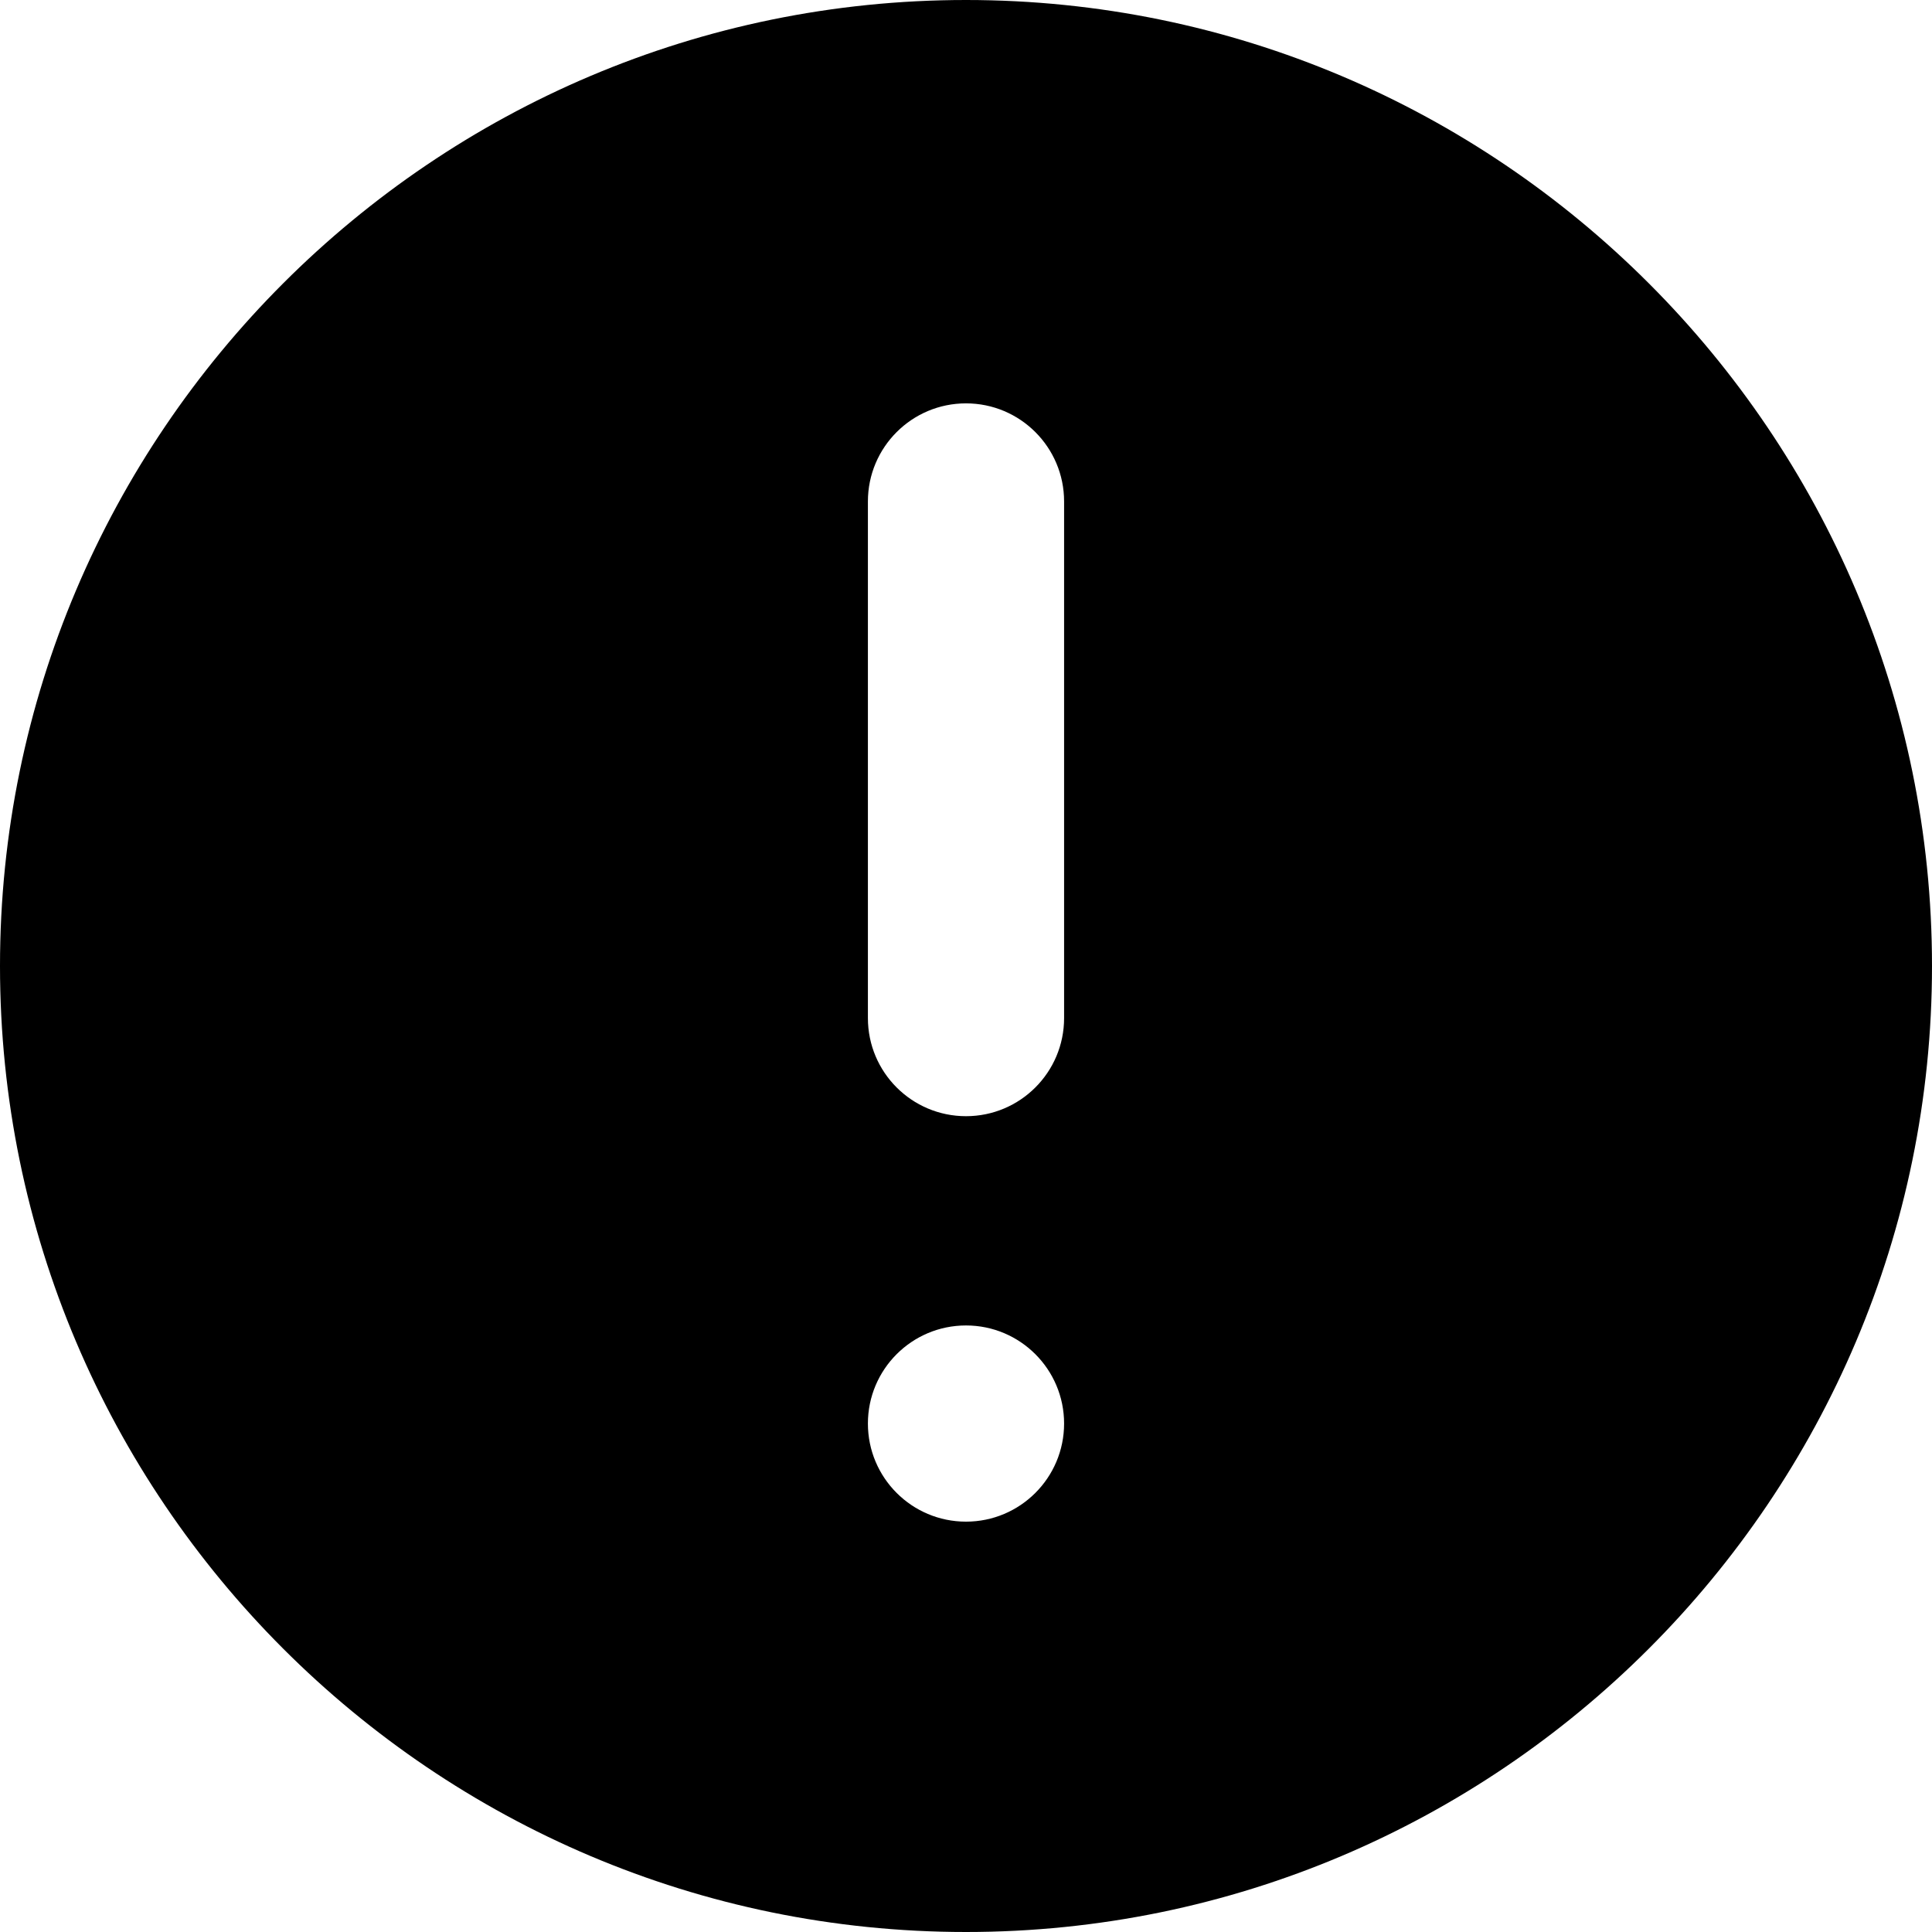
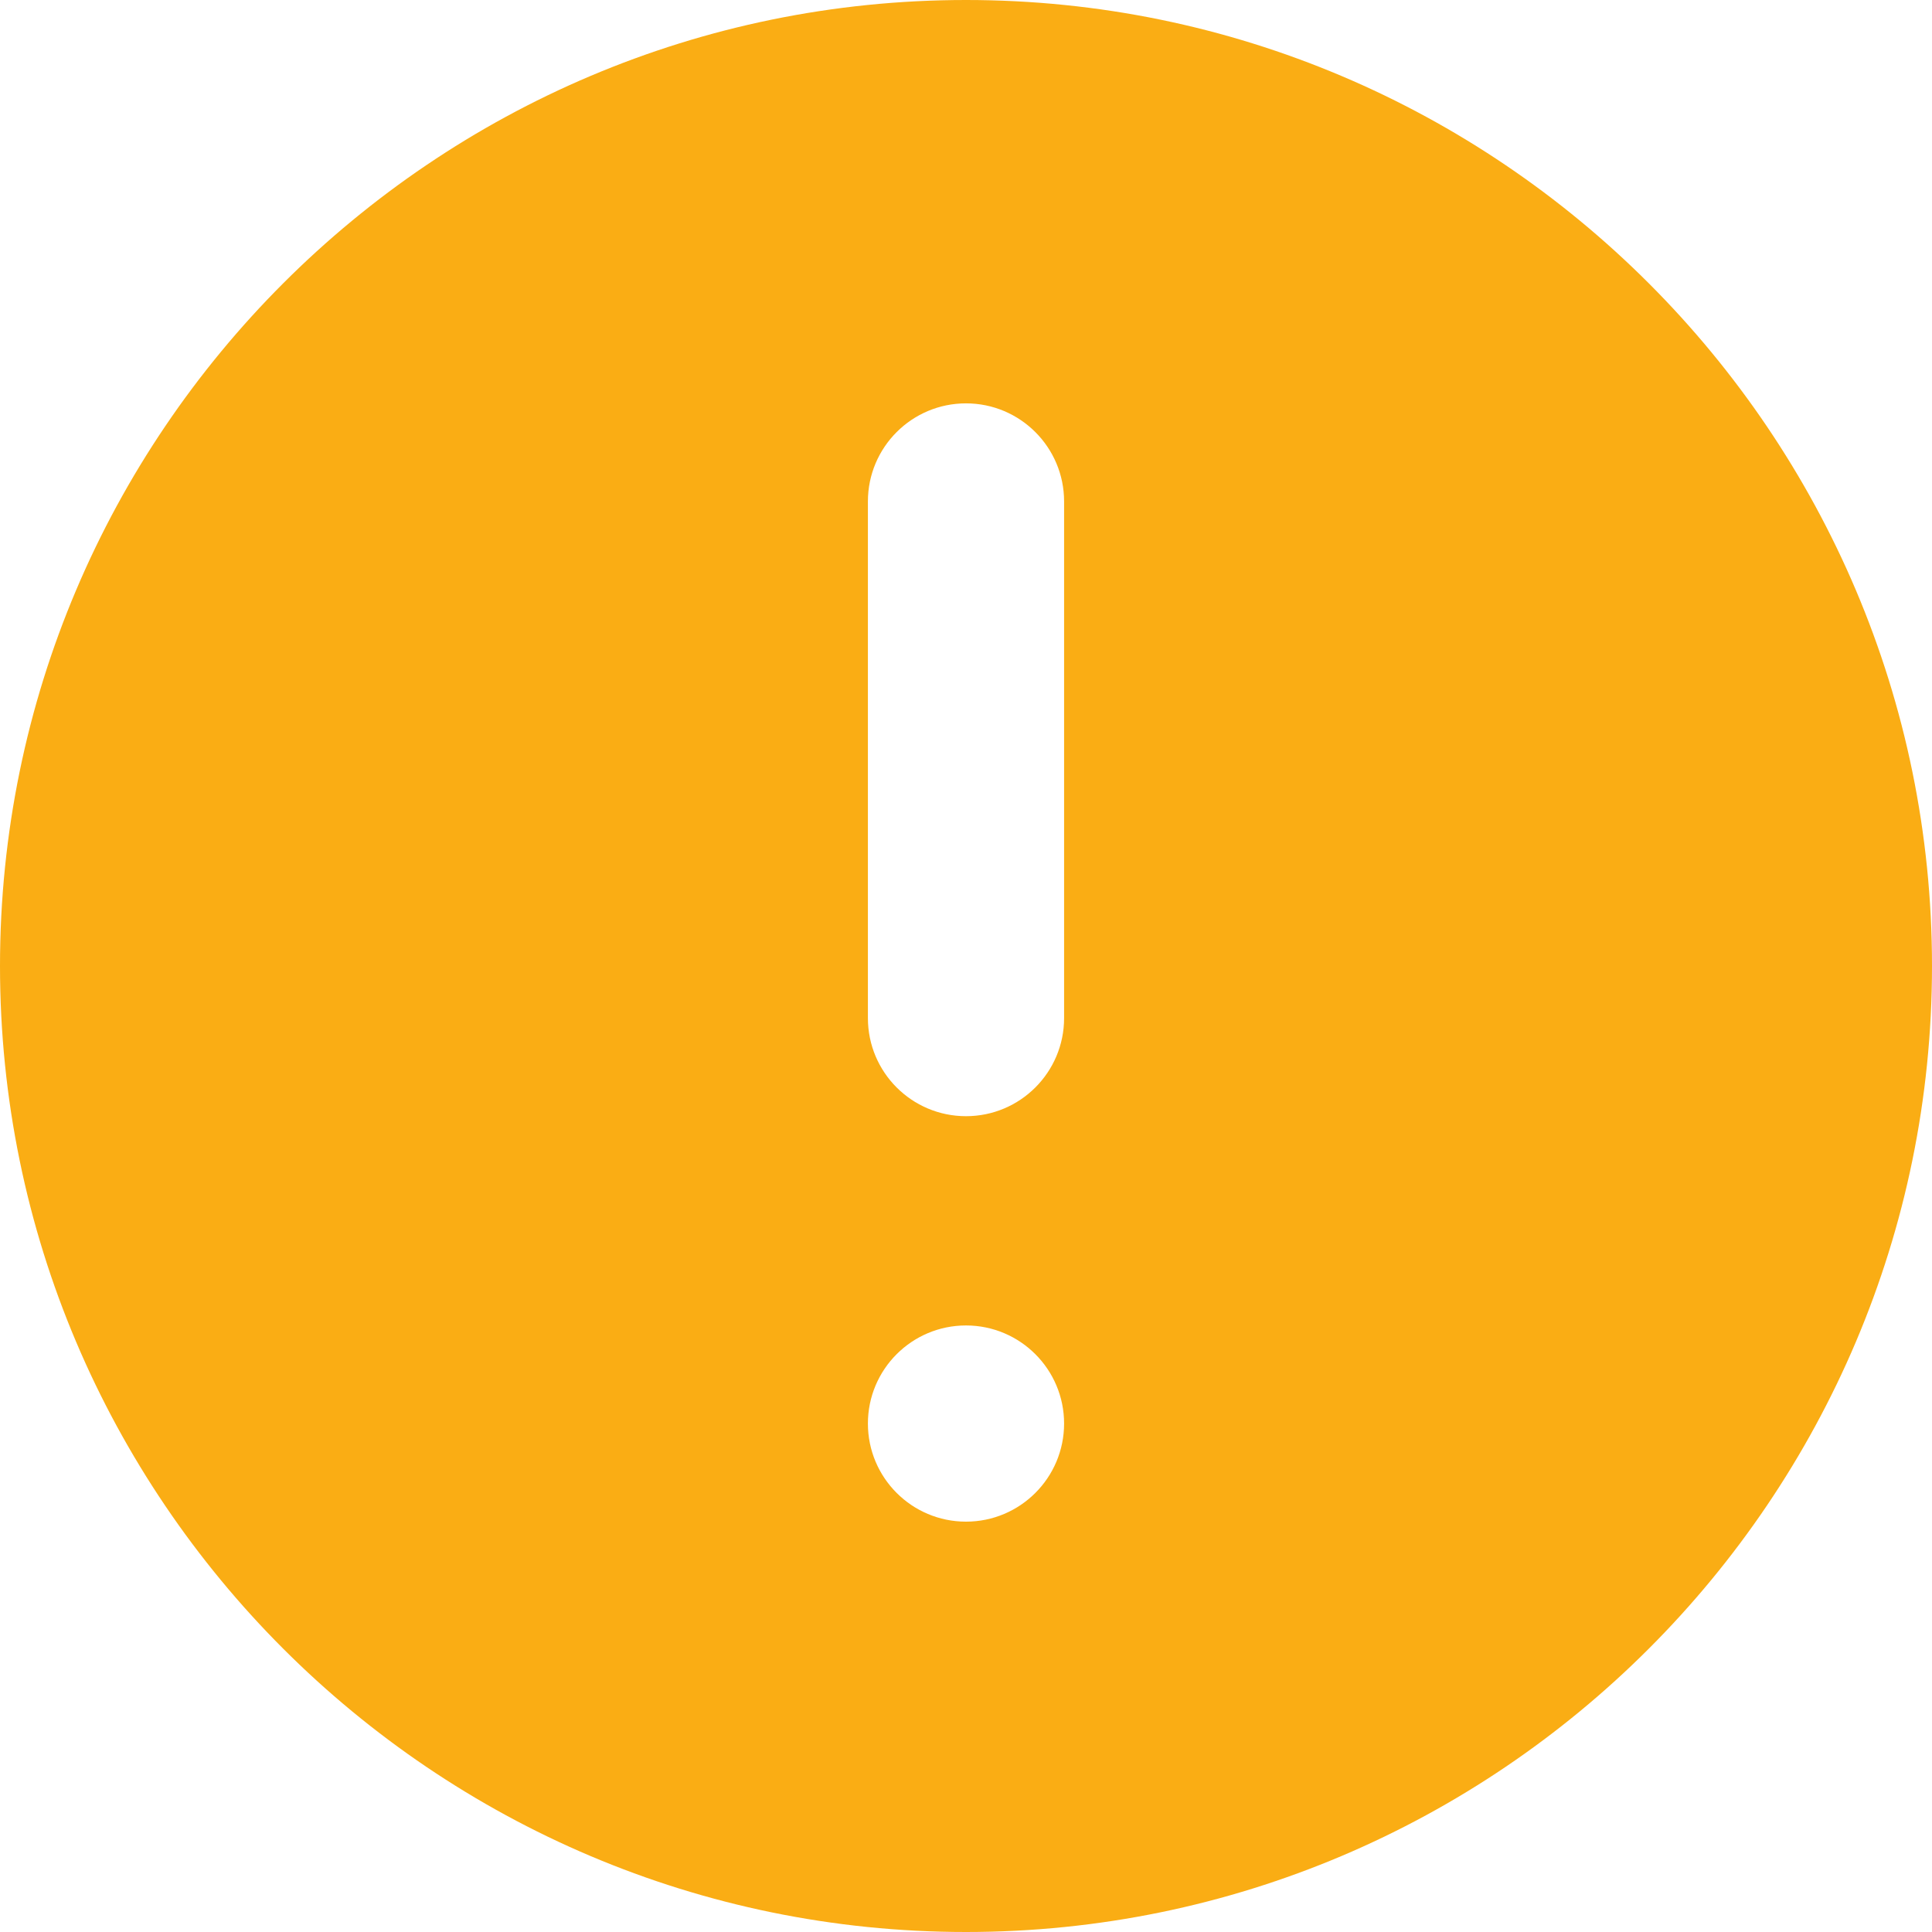
- <svg xmlns="http://www.w3.org/2000/svg" version="1.1" id="Capa_1" x="0px" y="0px" viewBox="0 0 295.428 295.428" style="enable-background:#e8dc12;" xml:space="preserve">
+ <svg xmlns="http://www.w3.org/2000/svg" version="1.1" fill="#faad14" id="Capa_1" x="0px" y="0px" viewBox="0 0 295.428 295.428" style="enable-background:#e8dc12;" xml:space="preserve">
  <path d="M147.714,0C66.264,0,0,66.264,0,147.714s66.264,147.714,147.714,147.714c81.45,0,147.714-66.264,147.714-147.714  S229.164,0,147.714,0z M147.714,232.68c-8.284,0-15-6.716-15-15c0-8.284,6.716-15,15-15c8.284,0,15,6.716,15,15  C162.714,225.964,155.998,232.68,147.714,232.68z M162.714,155.68c0,8.284-6.716,15-15,15c-8.284,0-15-6.716-15-15v-79  c0-8.284,6.716-15,15-15c8.284,0,15,6.716,15,15V155.68z" />
  <g>
</g>
  <g>
</g>
  <g>
</g>
  <g>
</g>
  <g>
</g>
  <g>
</g>
  <g>
</g>
  <g>
</g>
  <g>
</g>
  <g>
</g>
  <g>
</g>
  <g>
</g>
  <g>
</g>
  <g>
</g>
  <g>
</g>
</svg>
